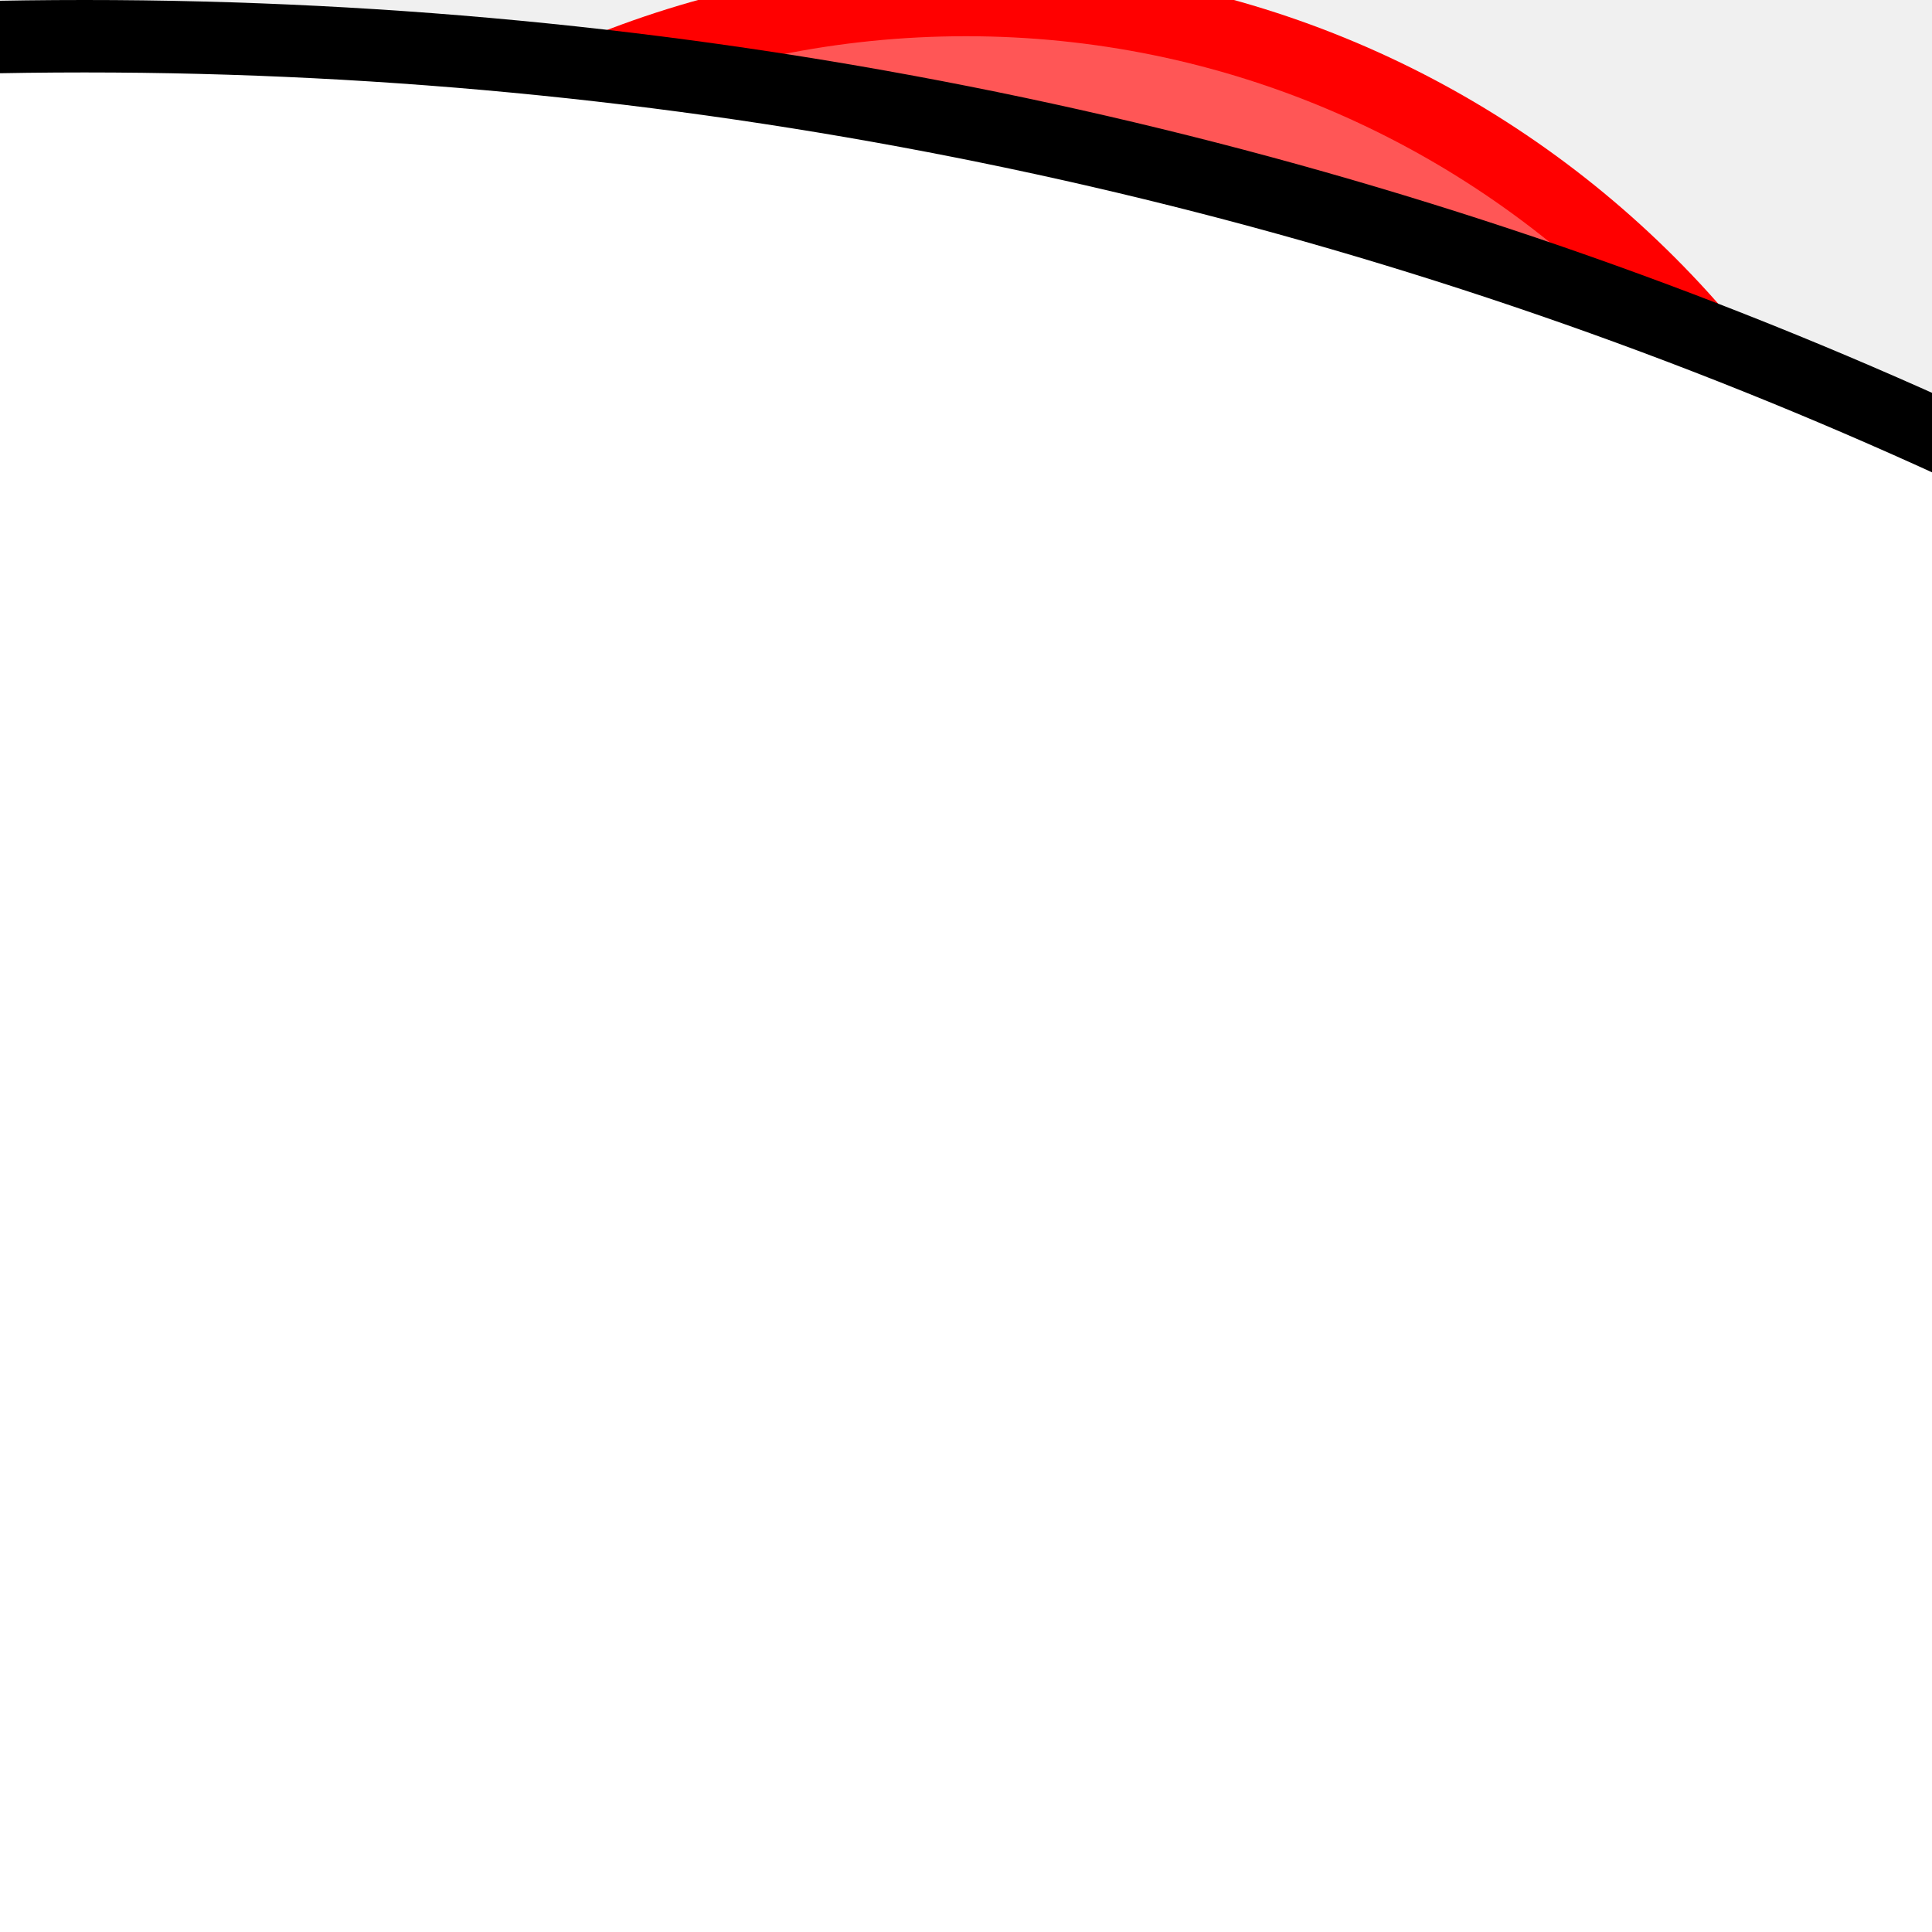
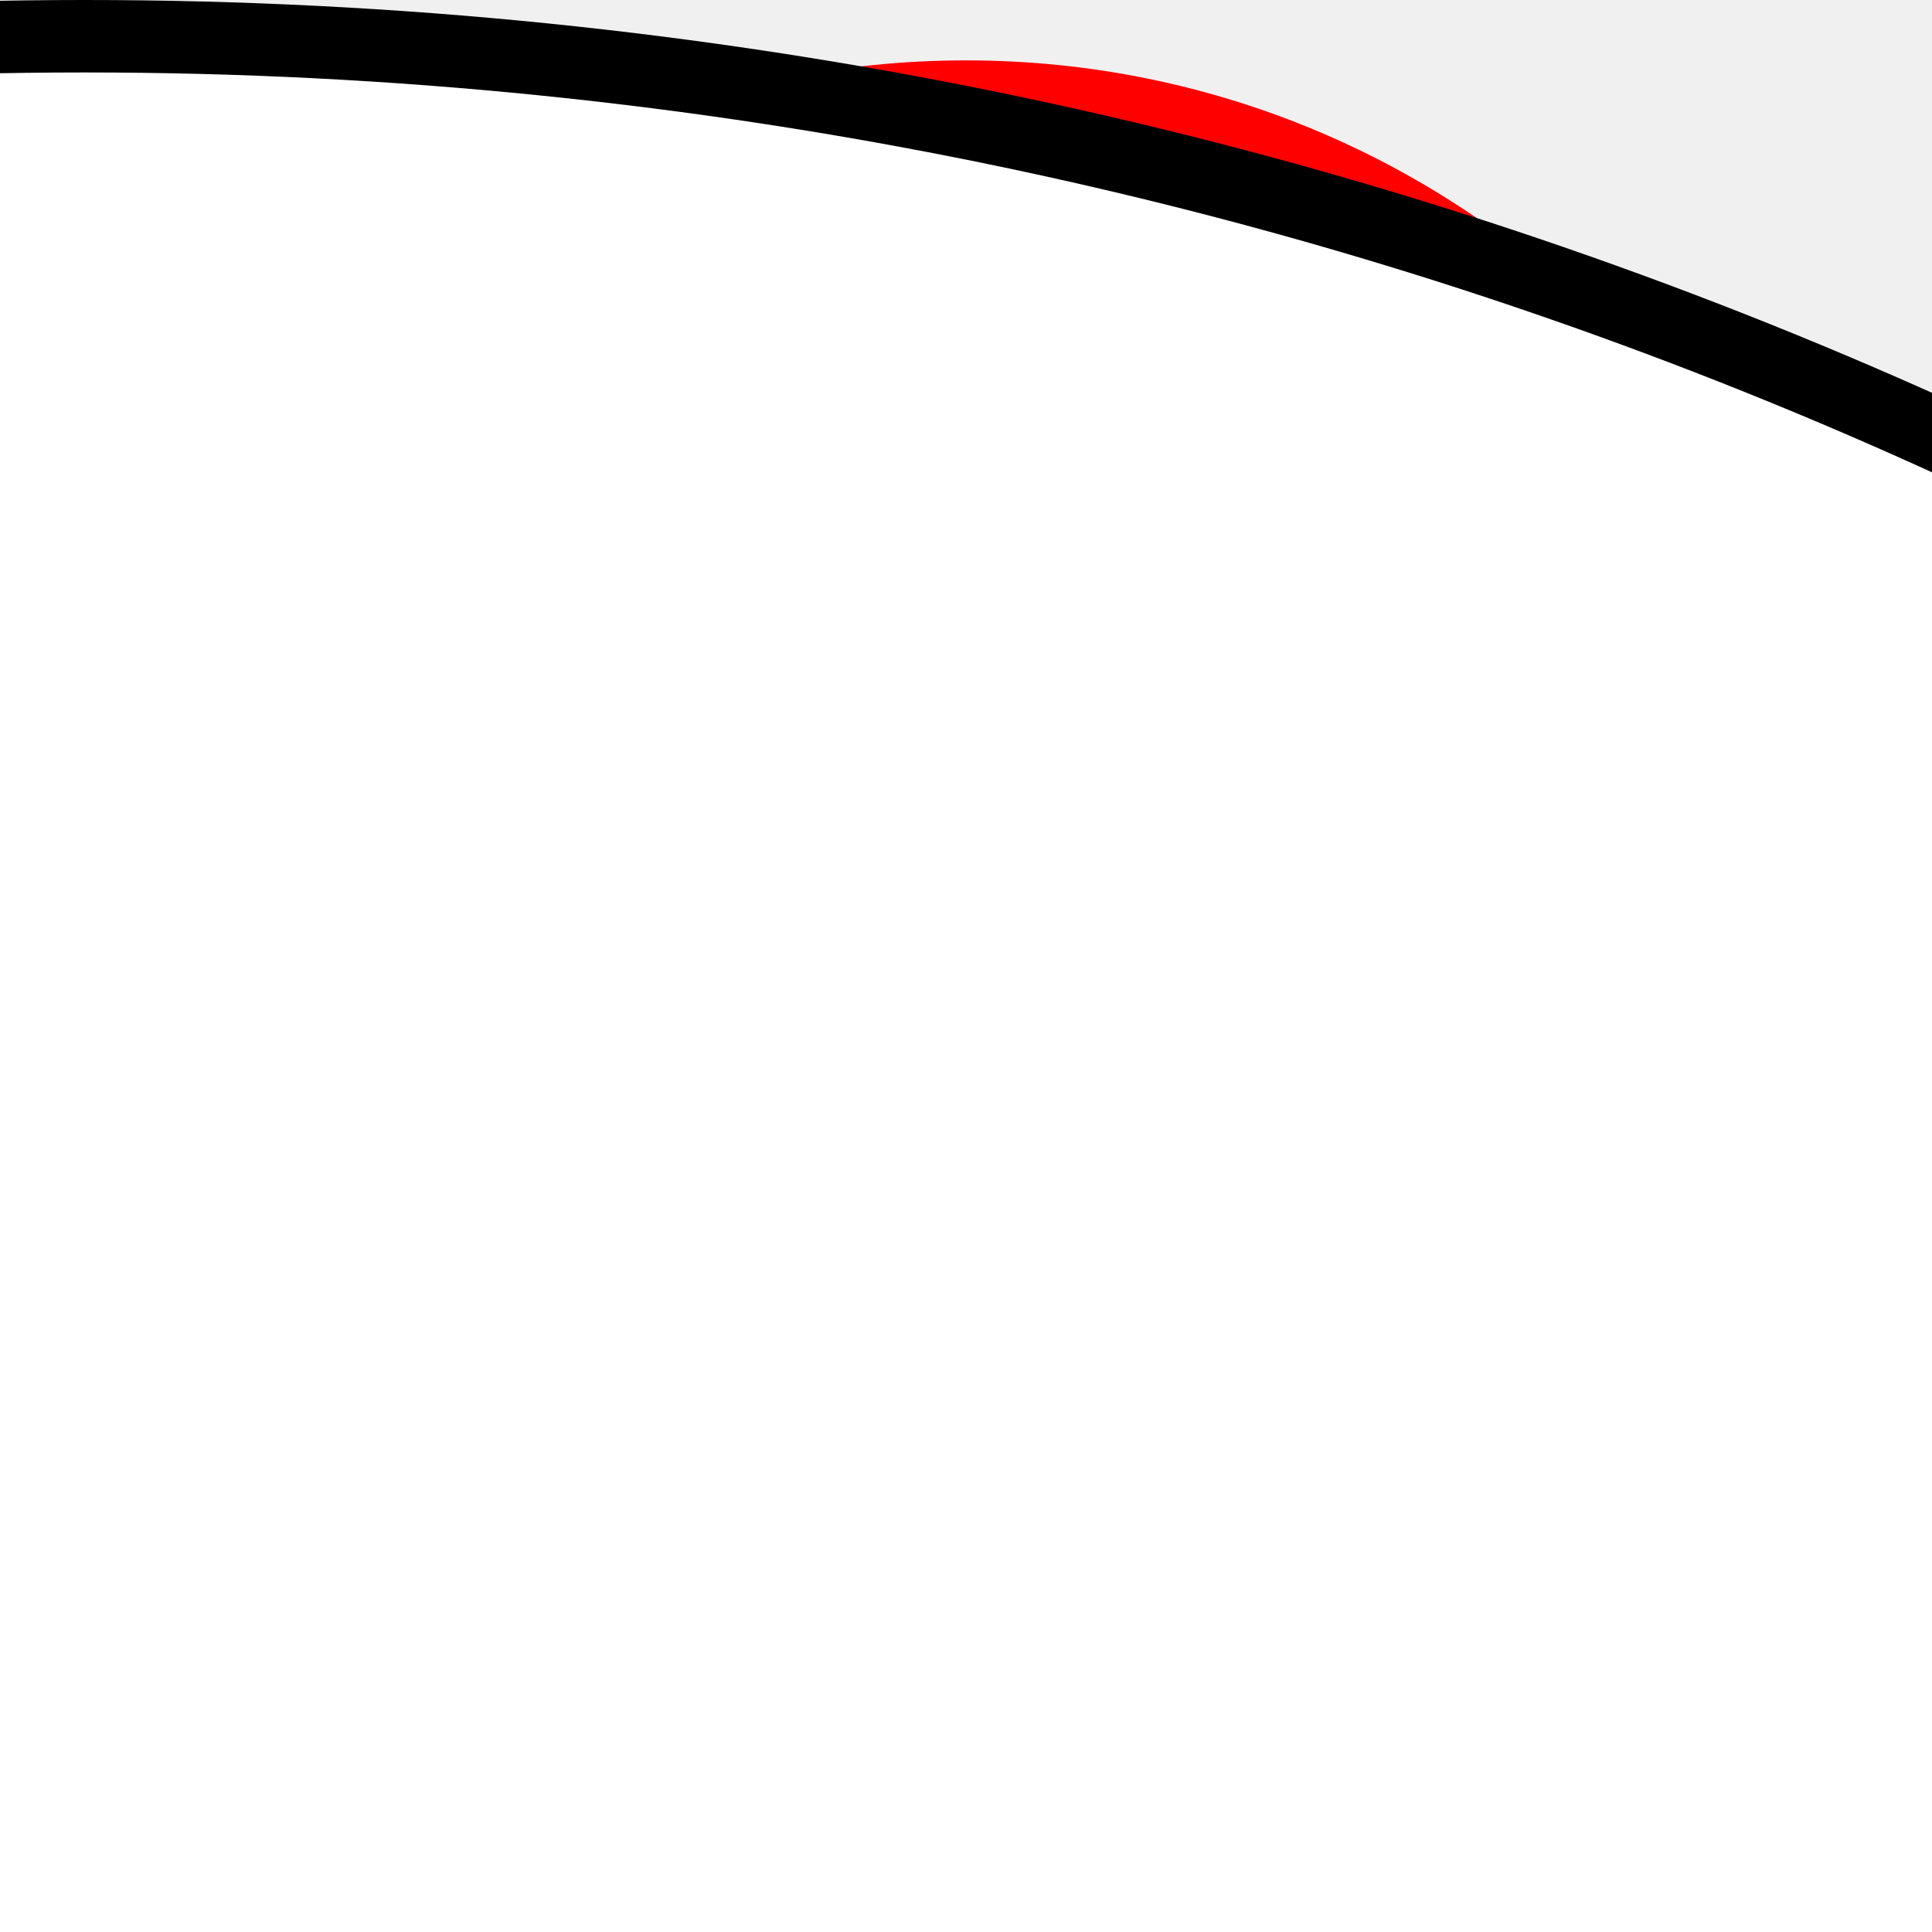
<svg xmlns="http://www.w3.org/2000/svg" width="20" height="20" viewBox="0 0 40 40">
  <g>
-     <ellipse ry="20" rx="20" id="svg_1" cy="20" cx="20" stroke-width="1.5" stroke="#ff0000" fill="#ff5656" />
+     <ellipse ry="18" rx="18" id="svg_1" cy="20" cx="20" stroke-width="1.5" stroke="#ff0000" fill="#ff5656" />
    <ellipse ry="93" id="svg_2" cy="93.75" cx="1.75" stroke-width="1.5" stroke="#000" fill="#fff" />
    <path stroke="#ff0000" id="svg_3" d="m7.914,14.127l5.515,-6.04l5.858,6.416l5.858,-6.416l5.515,6.04l-5.858,6.416l5.858,6.416l-5.515,6.04l-5.858,-6.416l-5.858,6.416l-5.515,-6.04l5.858,-6.416l-5.858,-6.416z" stroke-width="0" fill="#ffffff" />
  </g>
</svg>
